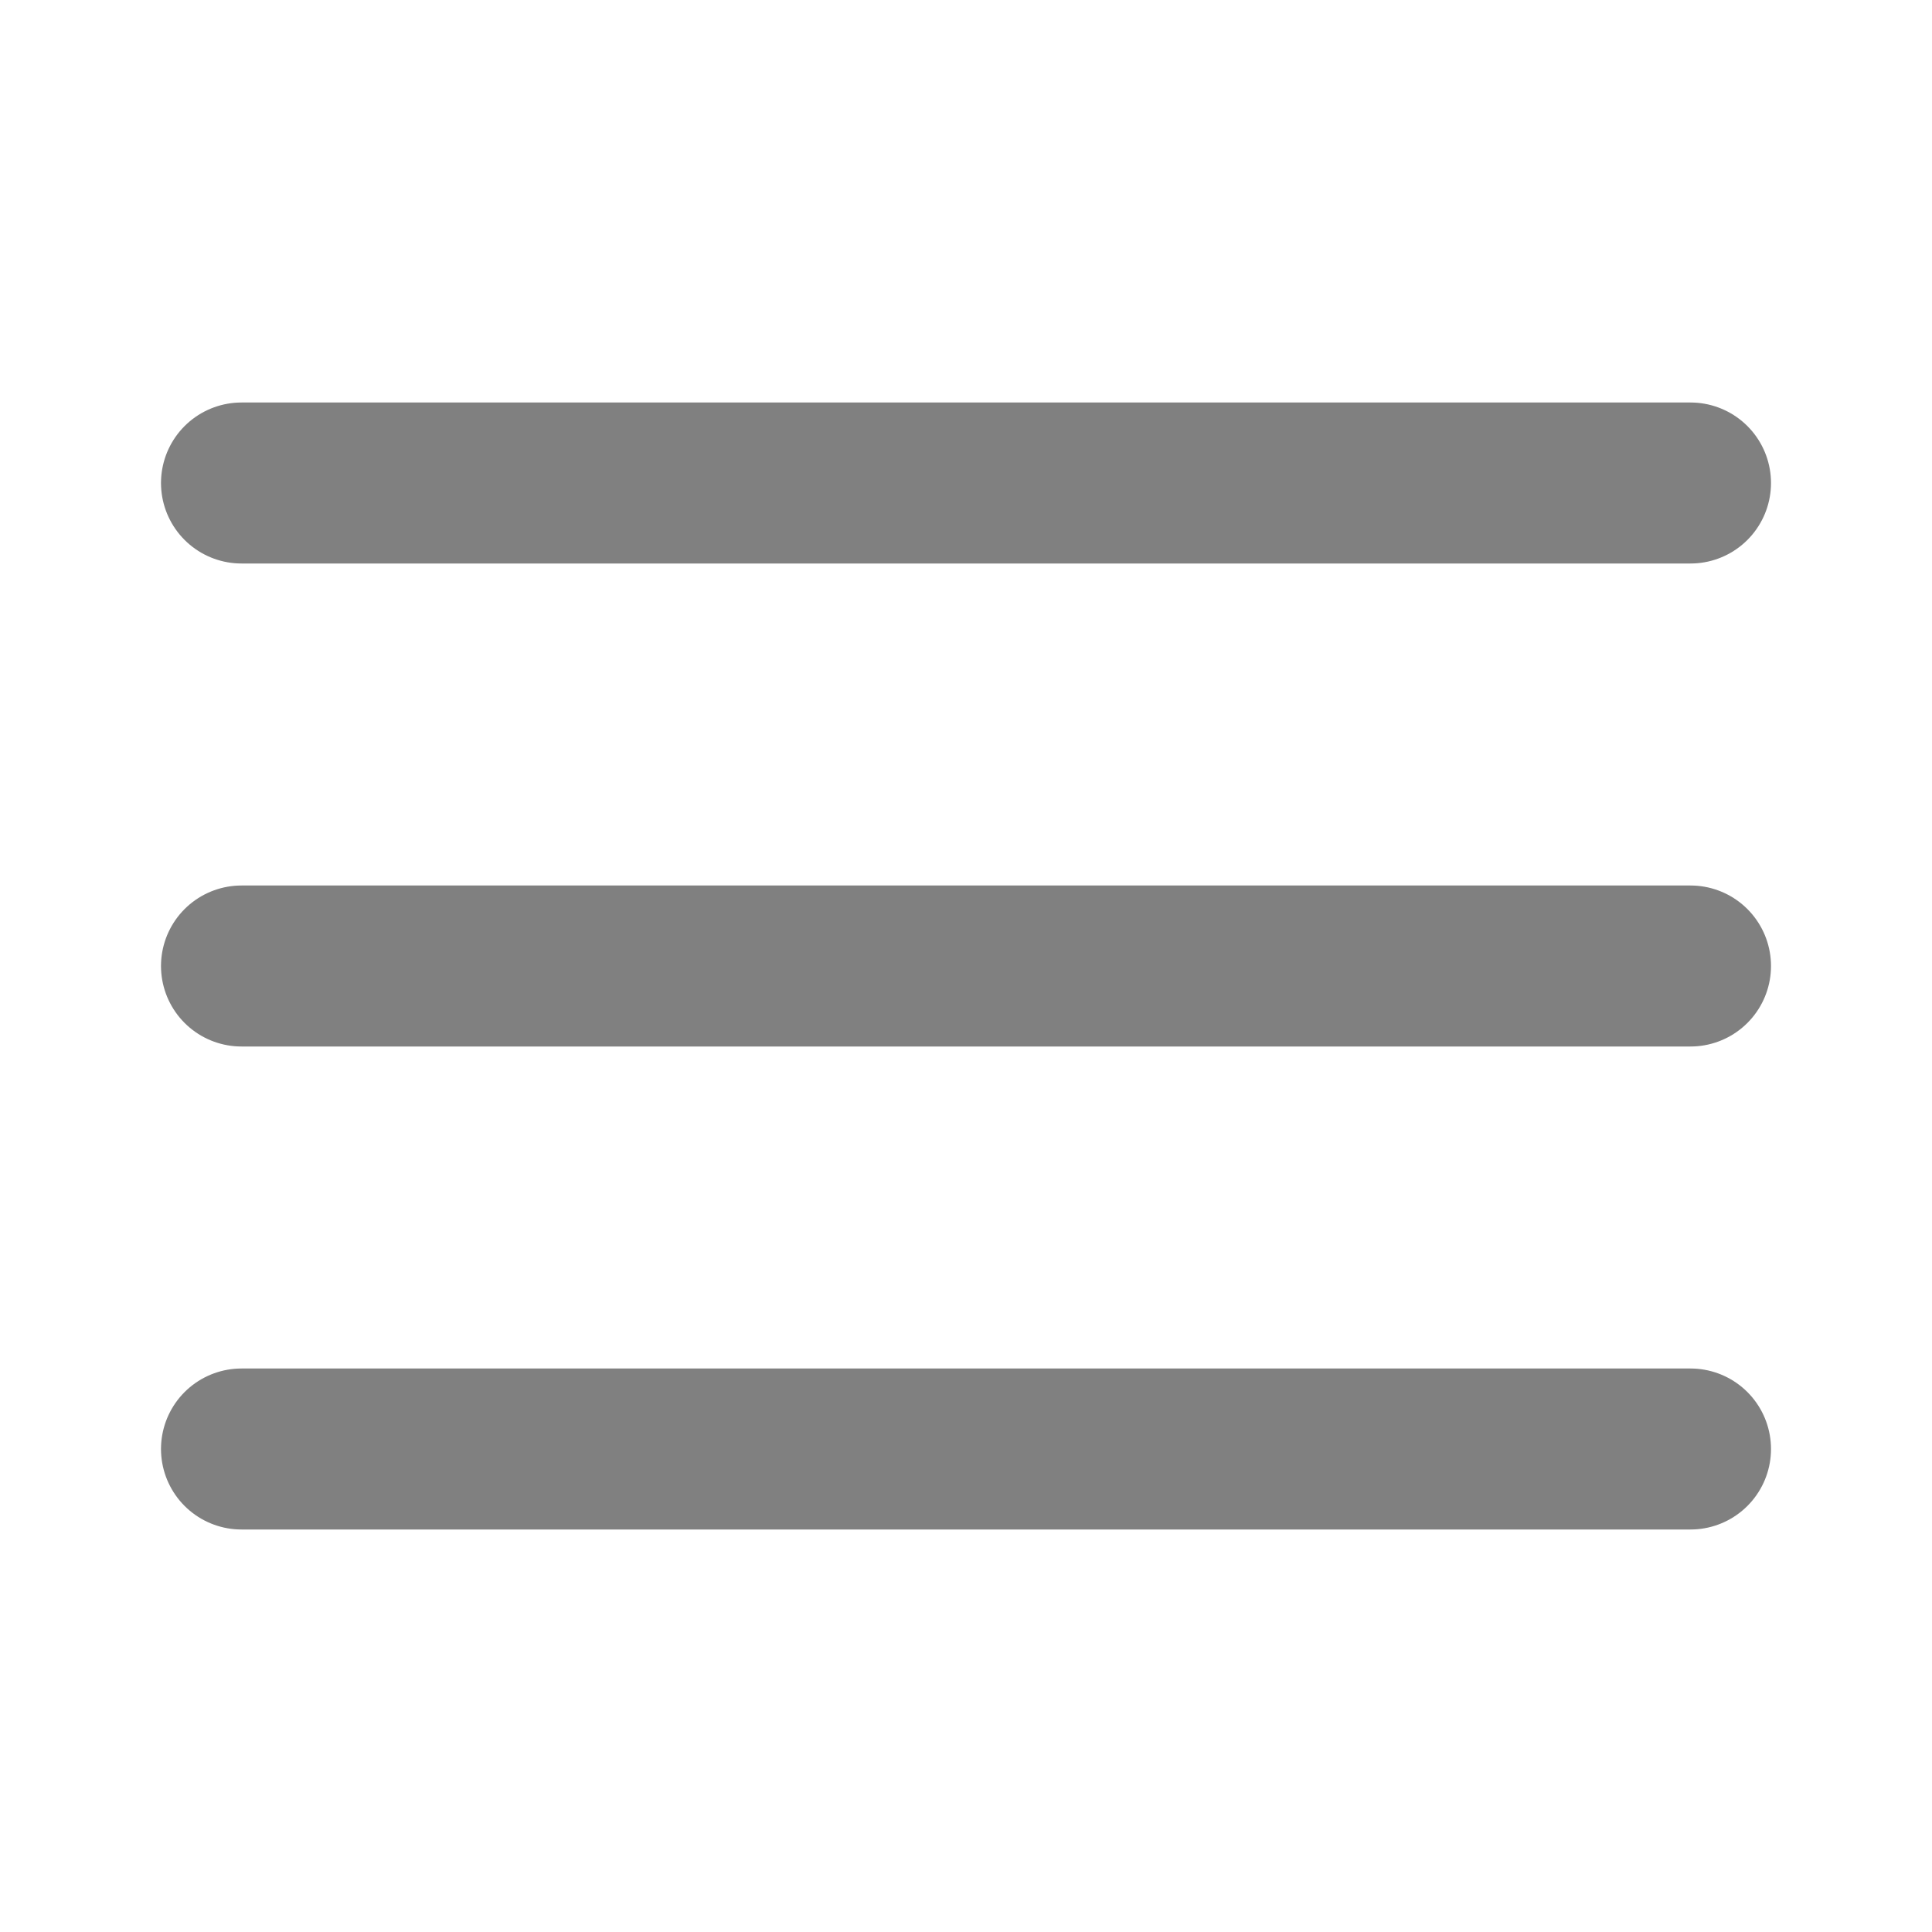
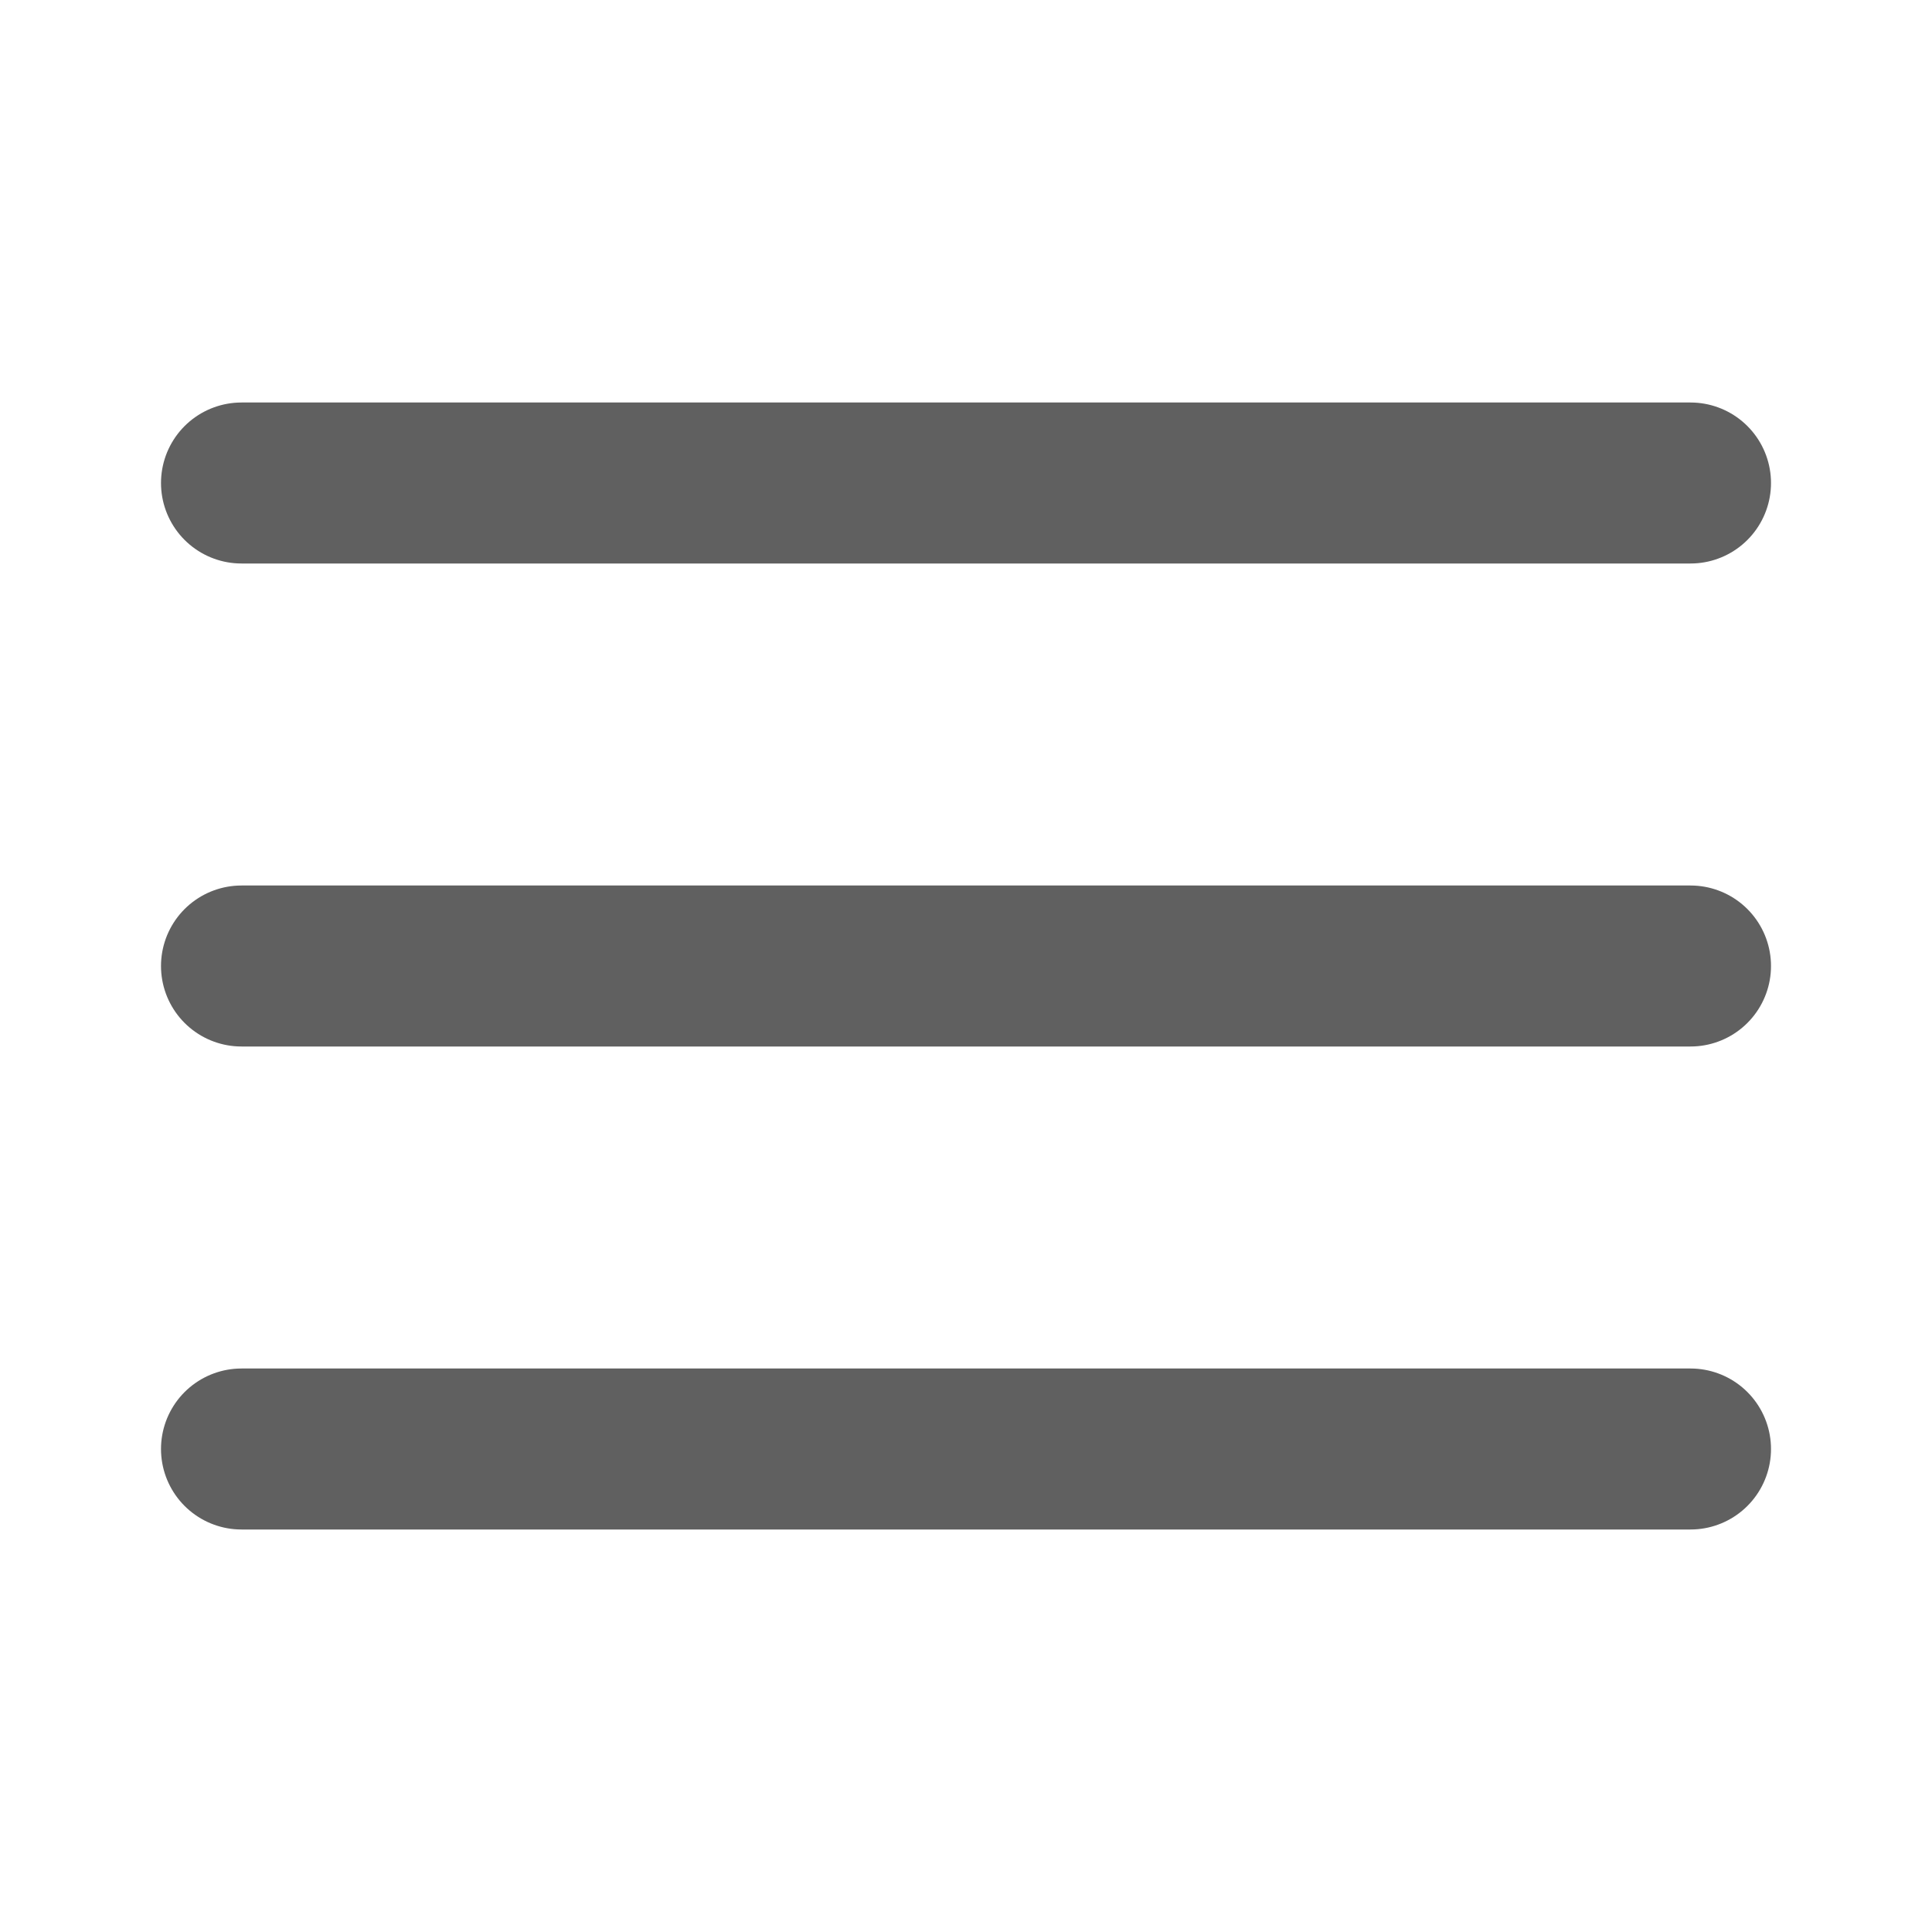
- <svg xmlns="http://www.w3.org/2000/svg" width="24" height="24" viewBox="0 0 24 24" fill="none" stroke="currentColor" stroke-width="2" stroke-linecap="round" stroke-linejoin="round" class="feather feather-menu" version="1.1" id="svg5118">
-   <defs id="defs5122" />
-   <line x1="3" y1="12" x2="21" y2="12" id="line5112" style="stroke:#808080" />
-   <line x1="3" y1="6" x2="21" y2="6" id="line5114" style="stroke:#808080" />
-   <line x1="3" y1="18" x2="21" y2="18" id="line5116" style="stroke:#808080" />
+ <svg xmlns="http://www.w3.org/2000/svg" width="20" height="20" viewBox="0 0 24 24" fill="none" stroke="#606060" stroke-width="2" stroke-linecap="round" stroke-linejoin="round" class="feather feather-menu">
+   <line x1="3" y1="12" x2="21" y2="12" />
+   <line x1="3" y1="6" x2="21" y2="6" />
+   <line x1="3" y1="18" x2="21" y2="18" />
</svg>
